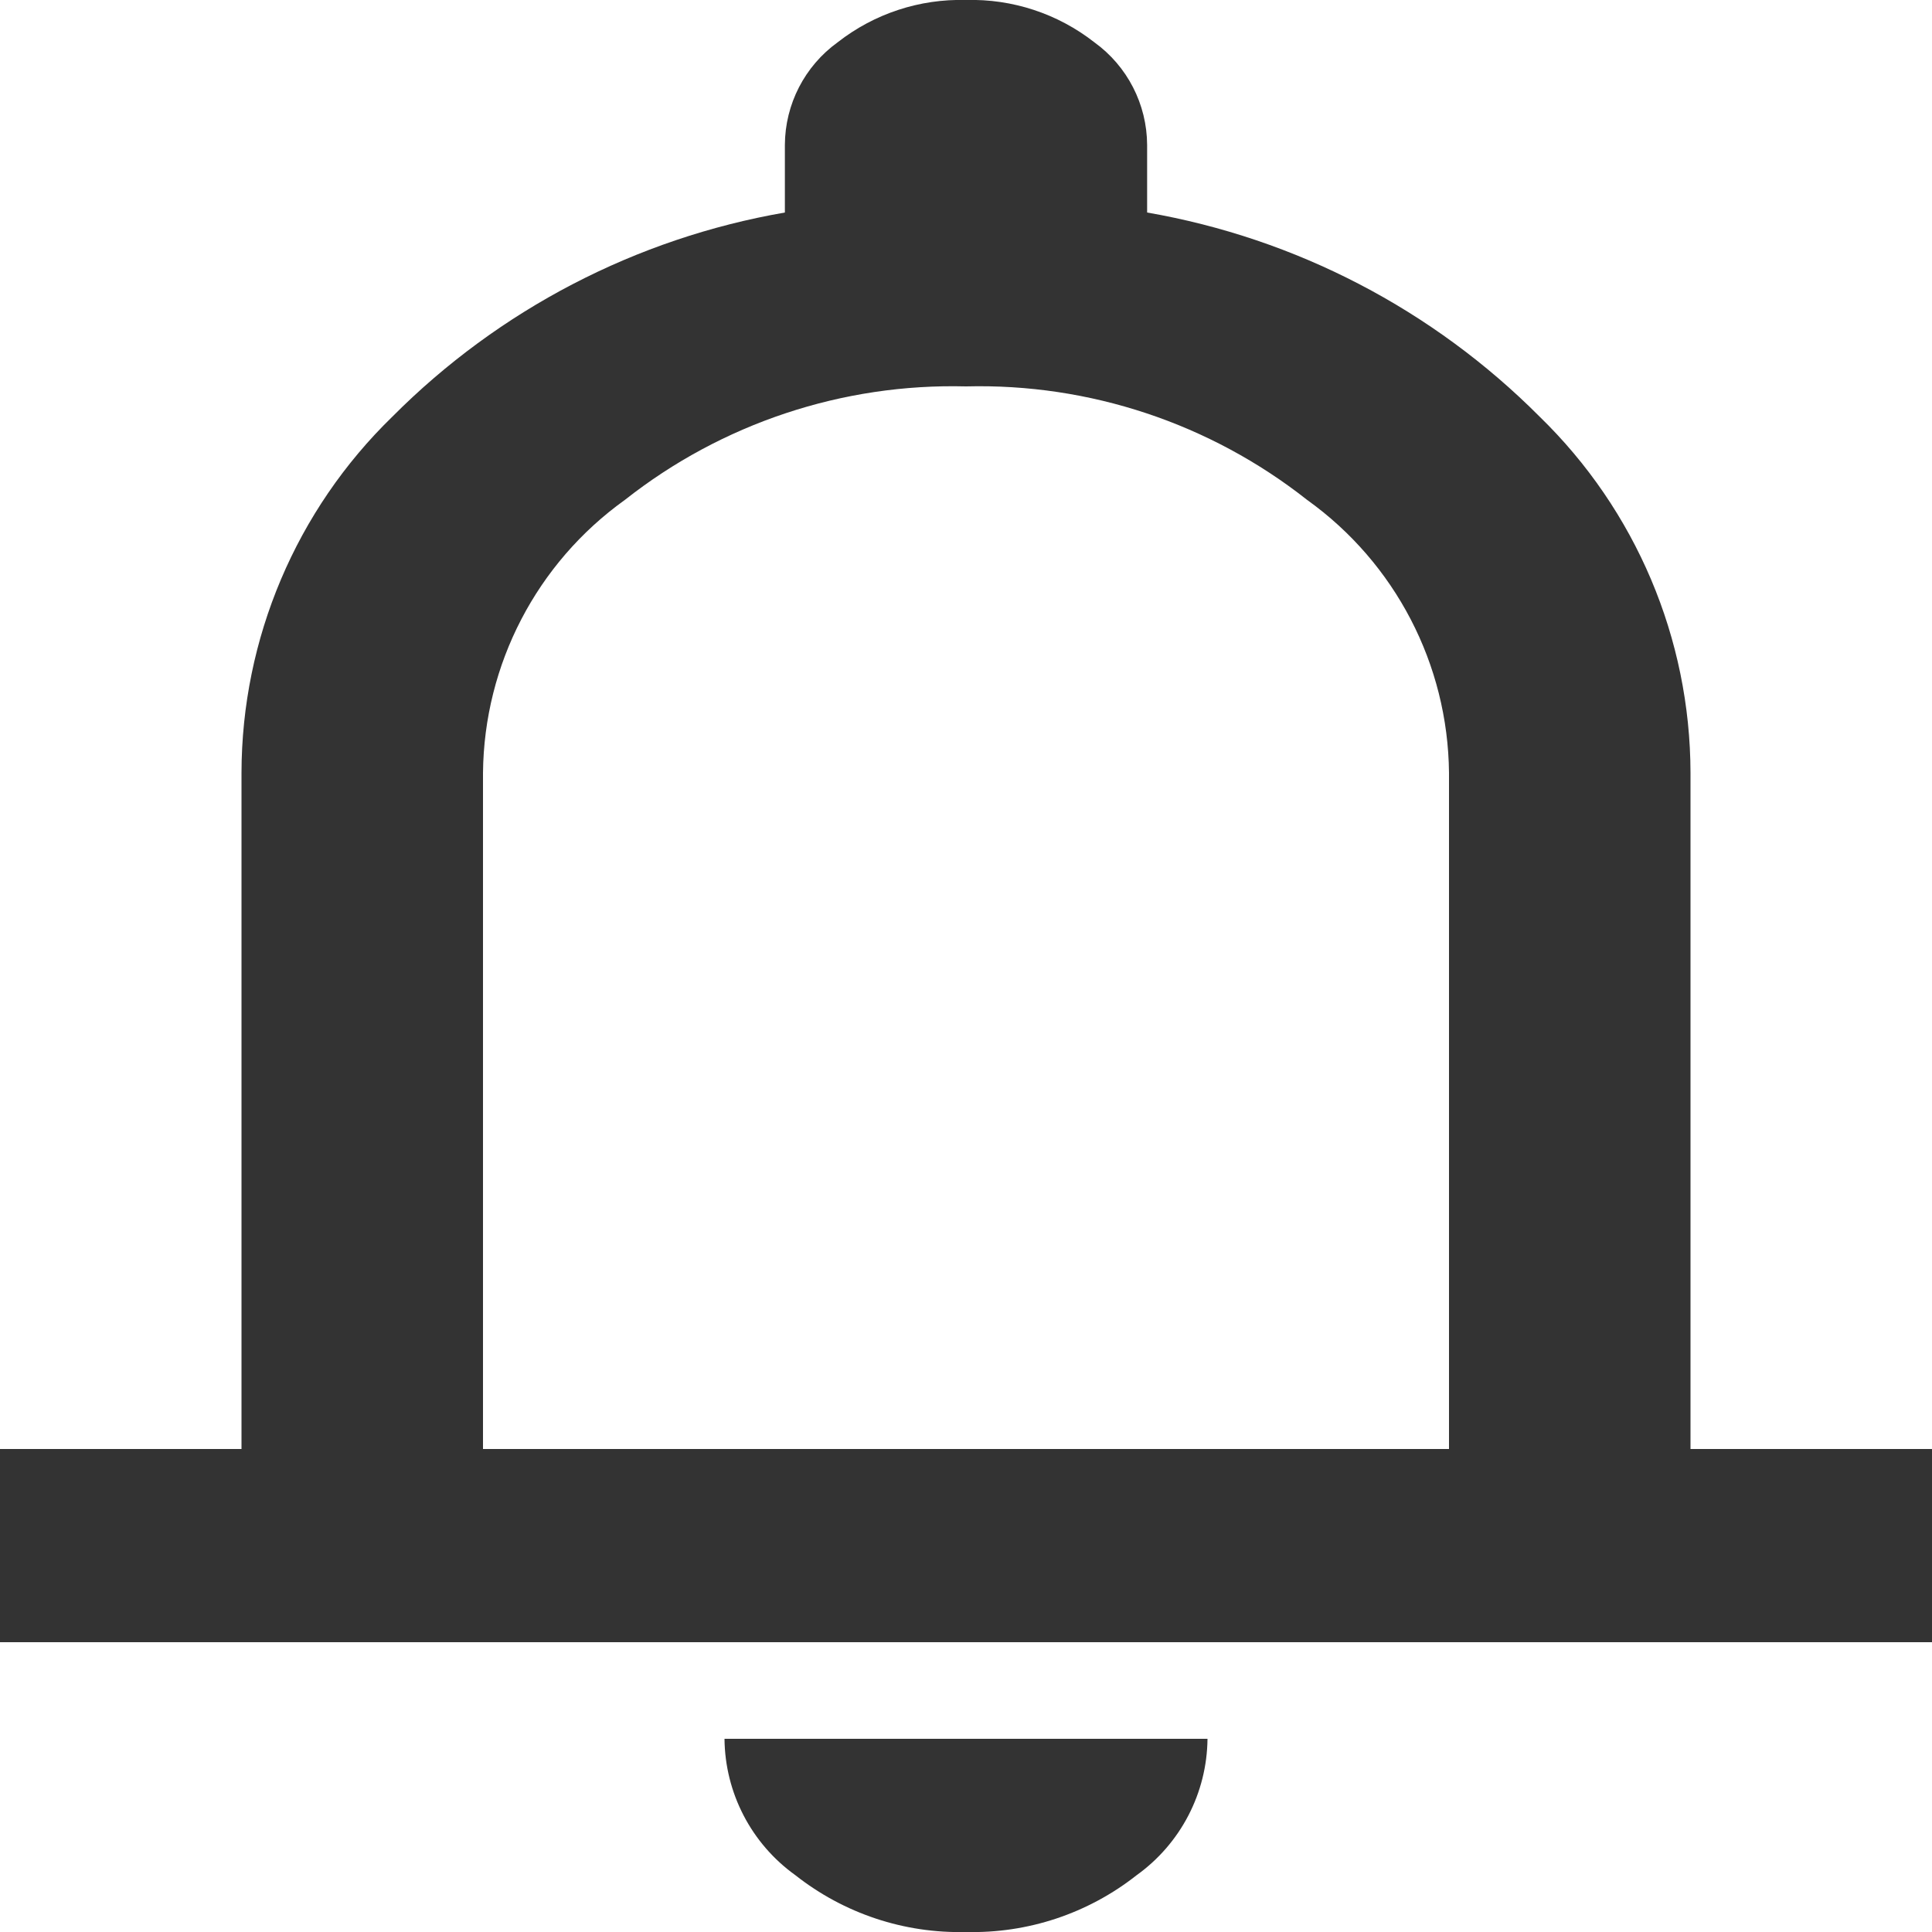
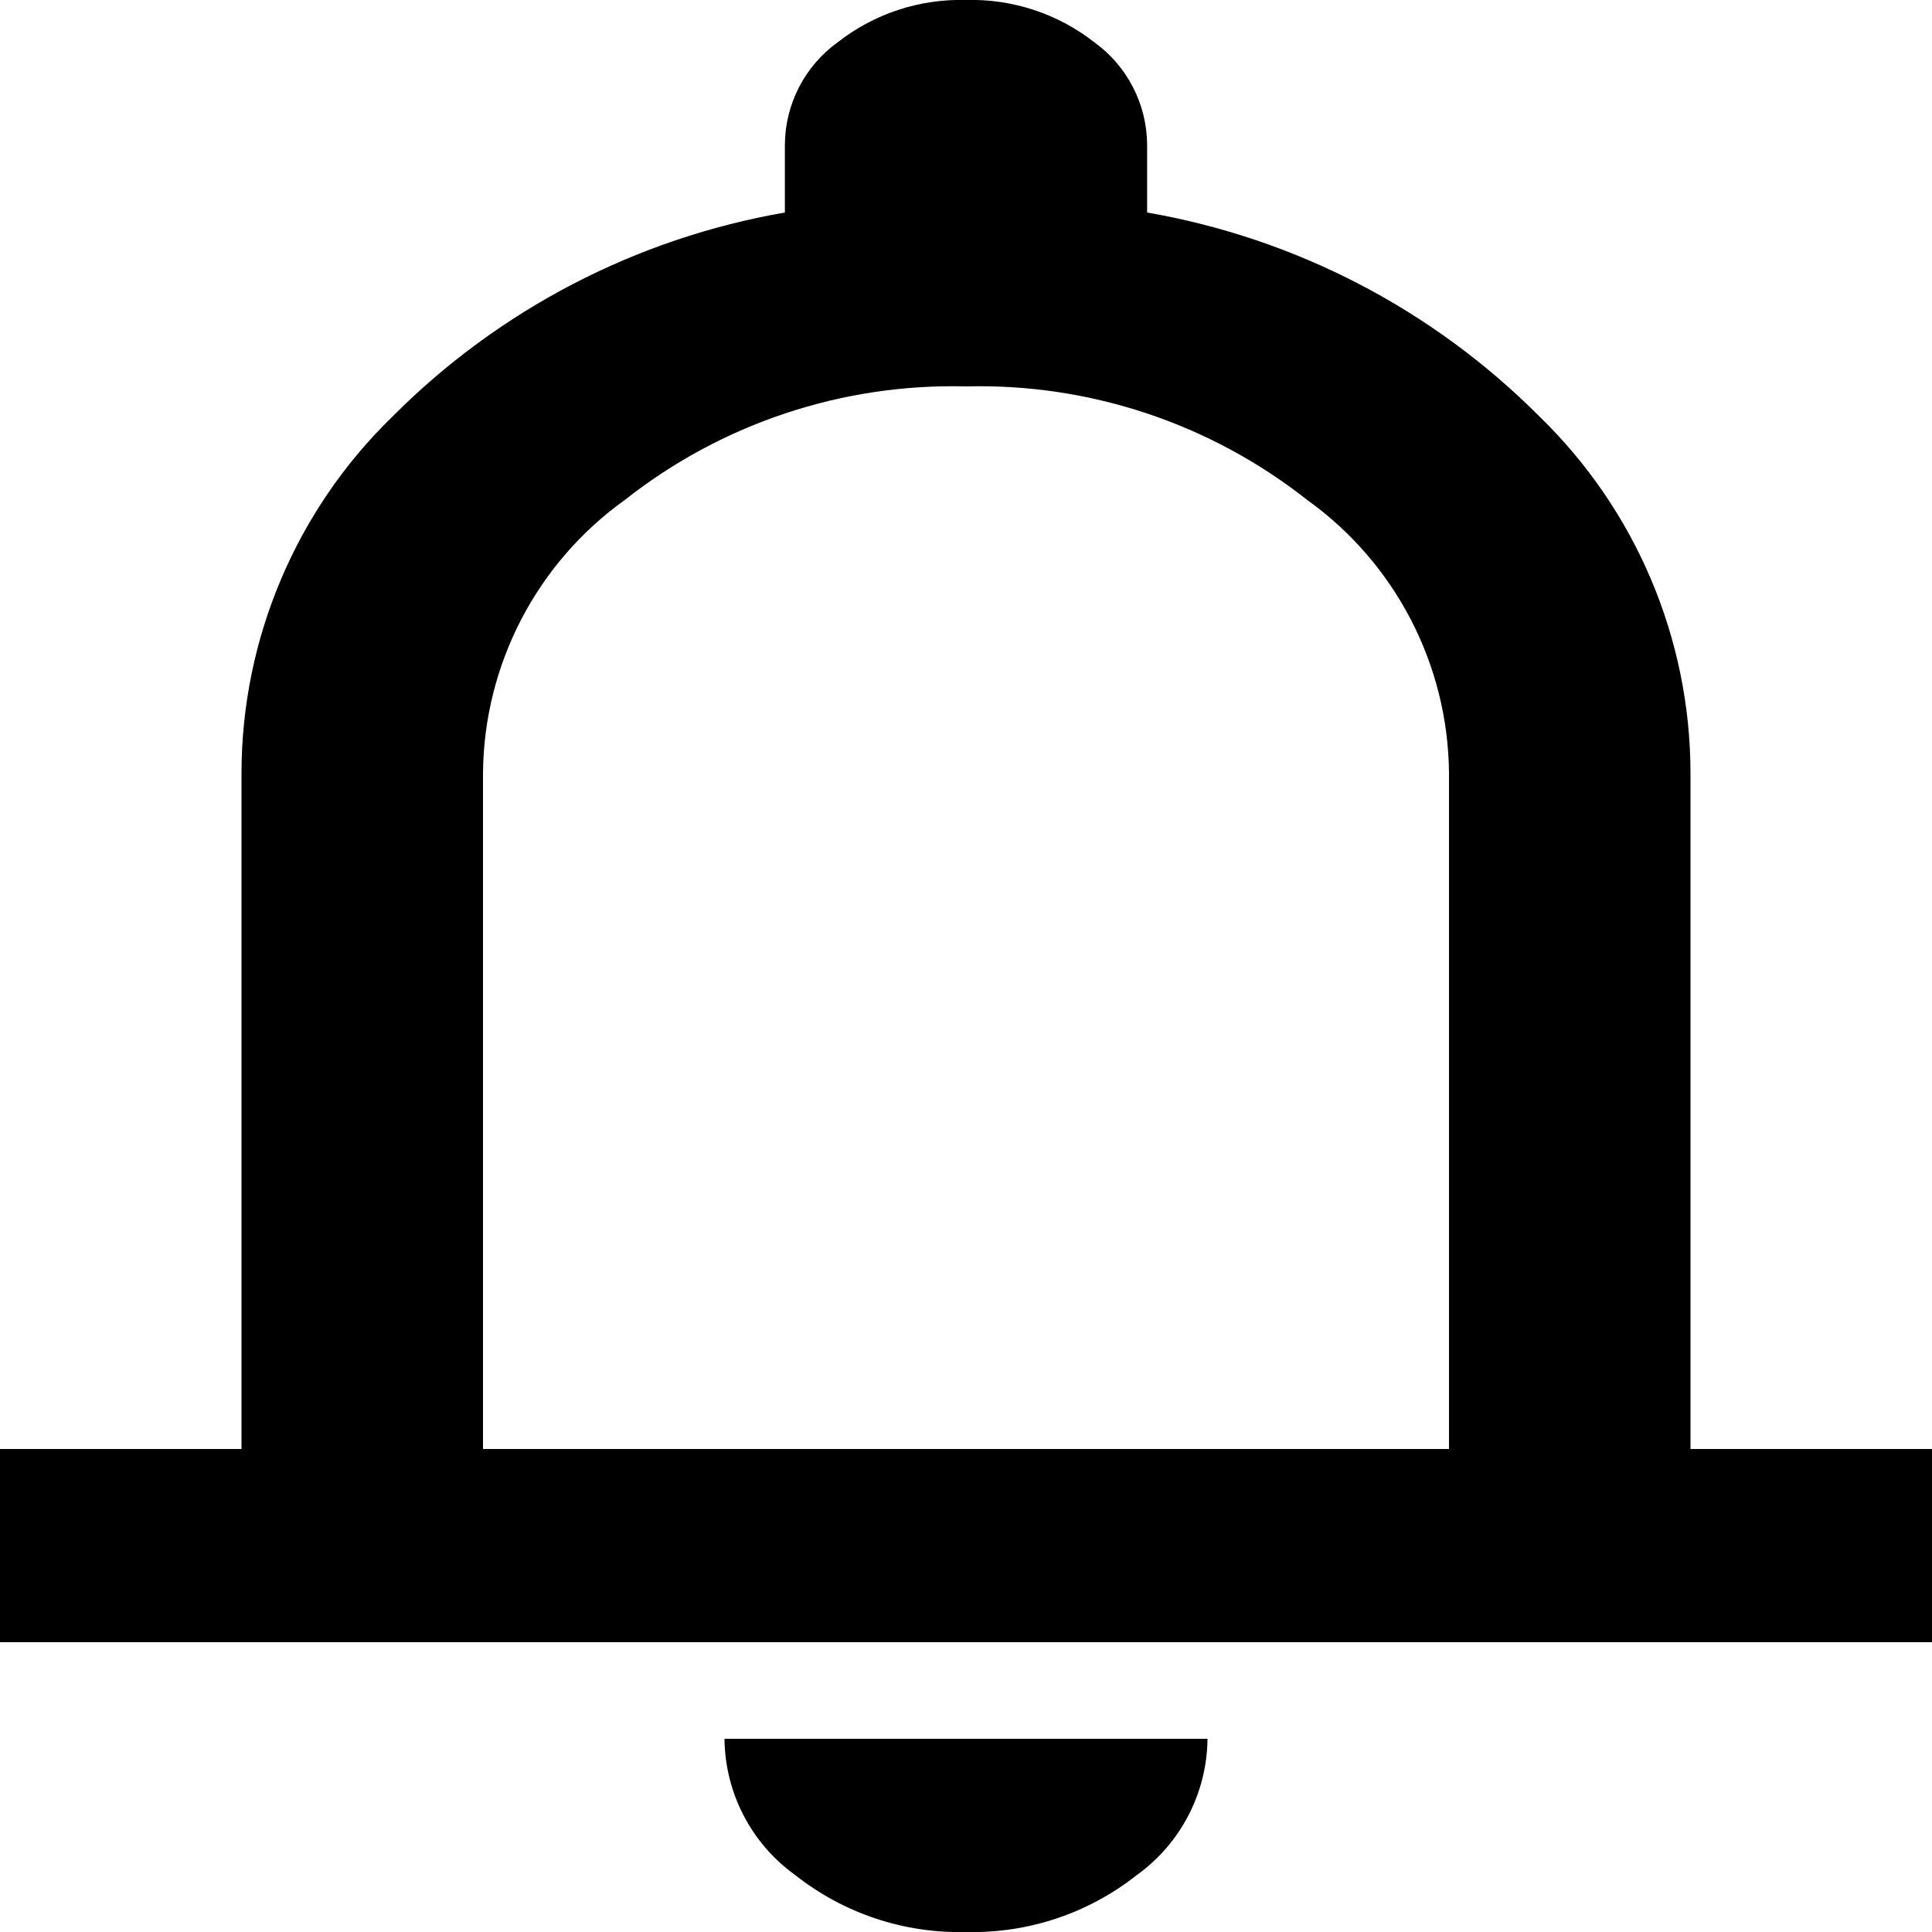
<svg xmlns="http://www.w3.org/2000/svg" width="32" height="32" viewBox="0 0 32 32">
-   <path id="notifications_FILL0_wght400_GRAD0_opsz24" d="M160-852.8V-856h4v-11.2a8.245,8.245,0,0,1,2.5-5.9,12.085,12.085,0,0,1,6.5-3.38v-1.12a2.109,2.109,0,0,1,.875-1.7A3.3,3.3,0,0,1,176-880a3.3,3.3,0,0,1,2.125.7,2.109,2.109,0,0,1,.875,1.7v1.12a12.086,12.086,0,0,1,6.5,3.38,8.245,8.245,0,0,1,2.5,5.9V-856h4v3.2ZM176-864.8Zm0,16.8a4.382,4.382,0,0,1-2.825-.94A2.812,2.812,0,0,1,172-851.2h8a2.812,2.812,0,0,1-1.175,2.26A4.382,4.382,0,0,1,176-848Zm-8-8h16v-11.2a5.625,5.625,0,0,0-2.35-4.52A8.763,8.763,0,0,0,176-873.6a8.763,8.763,0,0,0-5.65,1.88A5.625,5.625,0,0,0,168-867.2Z" transform="translate(-160 880)" fill="#333" />
+   <path id="notifications_FILL0_wght400_GRAD0_opsz24" d="M160-852.8V-856h4v-11.2a8.245,8.245,0,0,1,2.5-5.9,12.085,12.085,0,0,1,6.5-3.38v-1.12a2.109,2.109,0,0,1,.875-1.7A3.3,3.3,0,0,1,176-880a3.3,3.3,0,0,1,2.125.7,2.109,2.109,0,0,1,.875,1.7v1.12a12.086,12.086,0,0,1,6.5,3.38,8.245,8.245,0,0,1,2.5,5.9V-856h4v3.2ZM176-864.8Zm0,16.8a4.382,4.382,0,0,1-2.825-.94A2.812,2.812,0,0,1,172-851.2h8a2.812,2.812,0,0,1-1.175,2.26A4.382,4.382,0,0,1,176-848Zm-8-8h16v-11.2a5.625,5.625,0,0,0-2.35-4.52A8.763,8.763,0,0,0,176-873.6a8.763,8.763,0,0,0-5.65,1.88A5.625,5.625,0,0,0,168-867.2Z" transform="translate(-160 880)" fill="currentColor" />
</svg>
